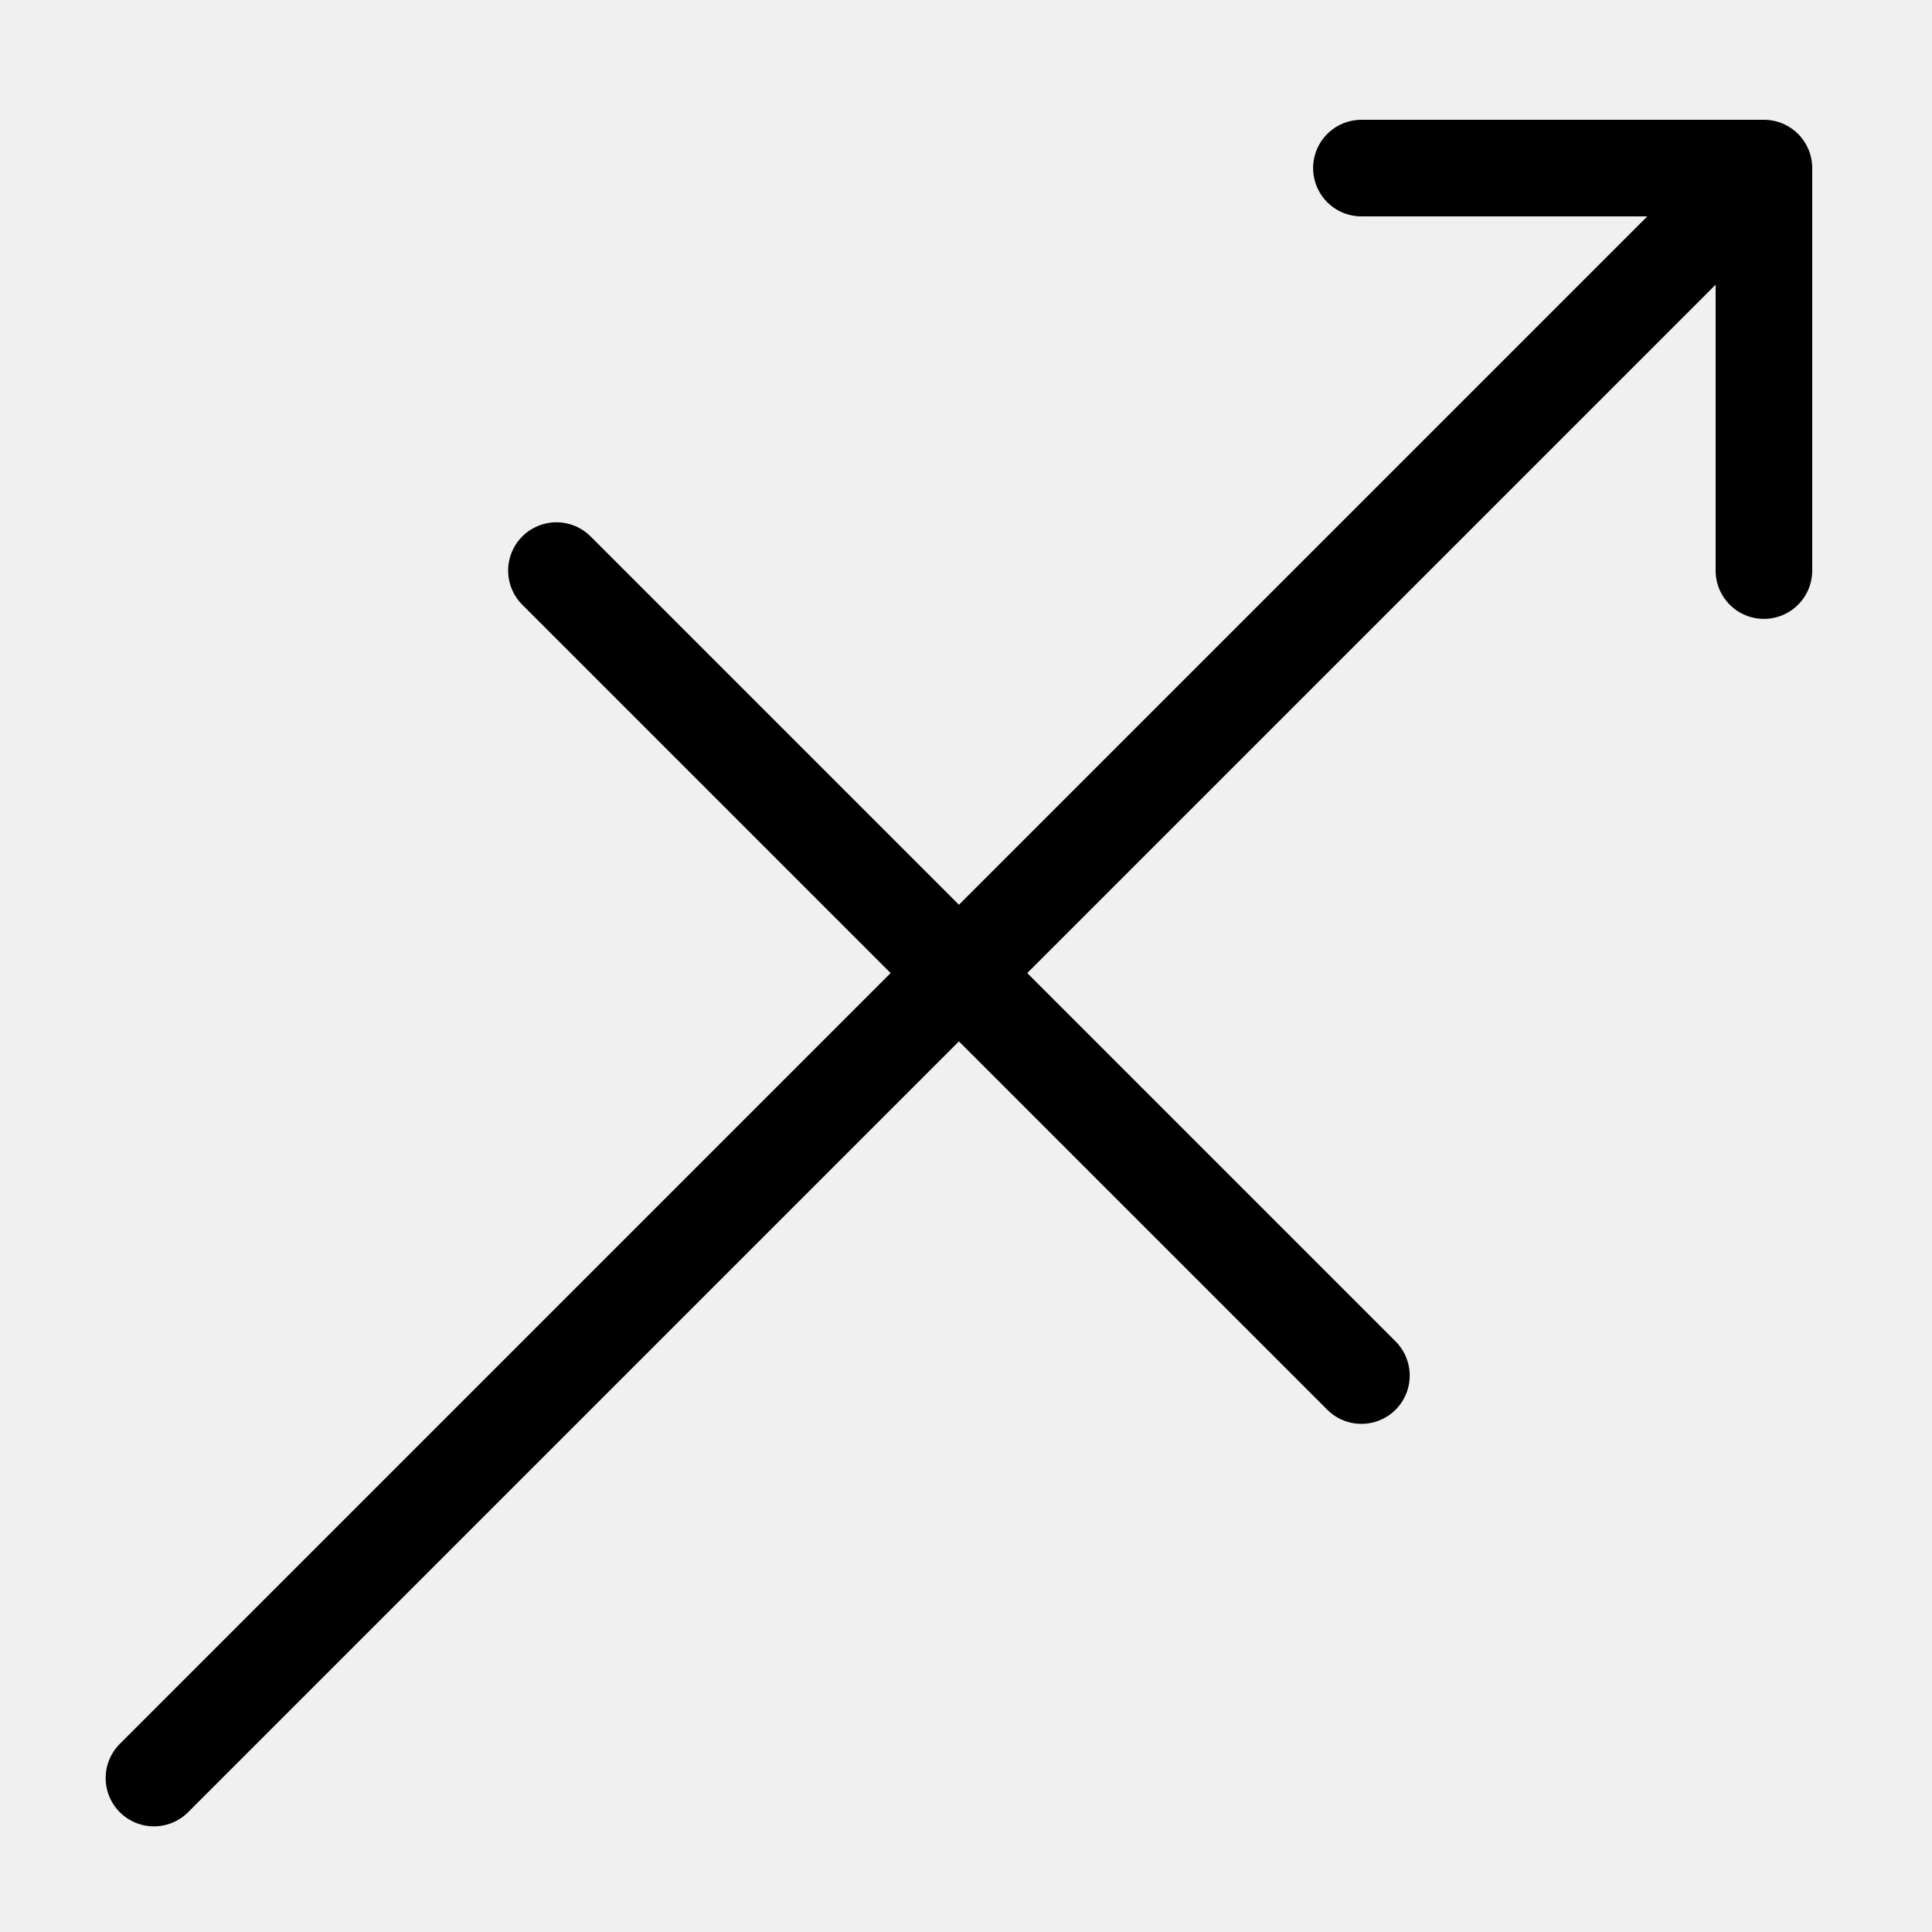
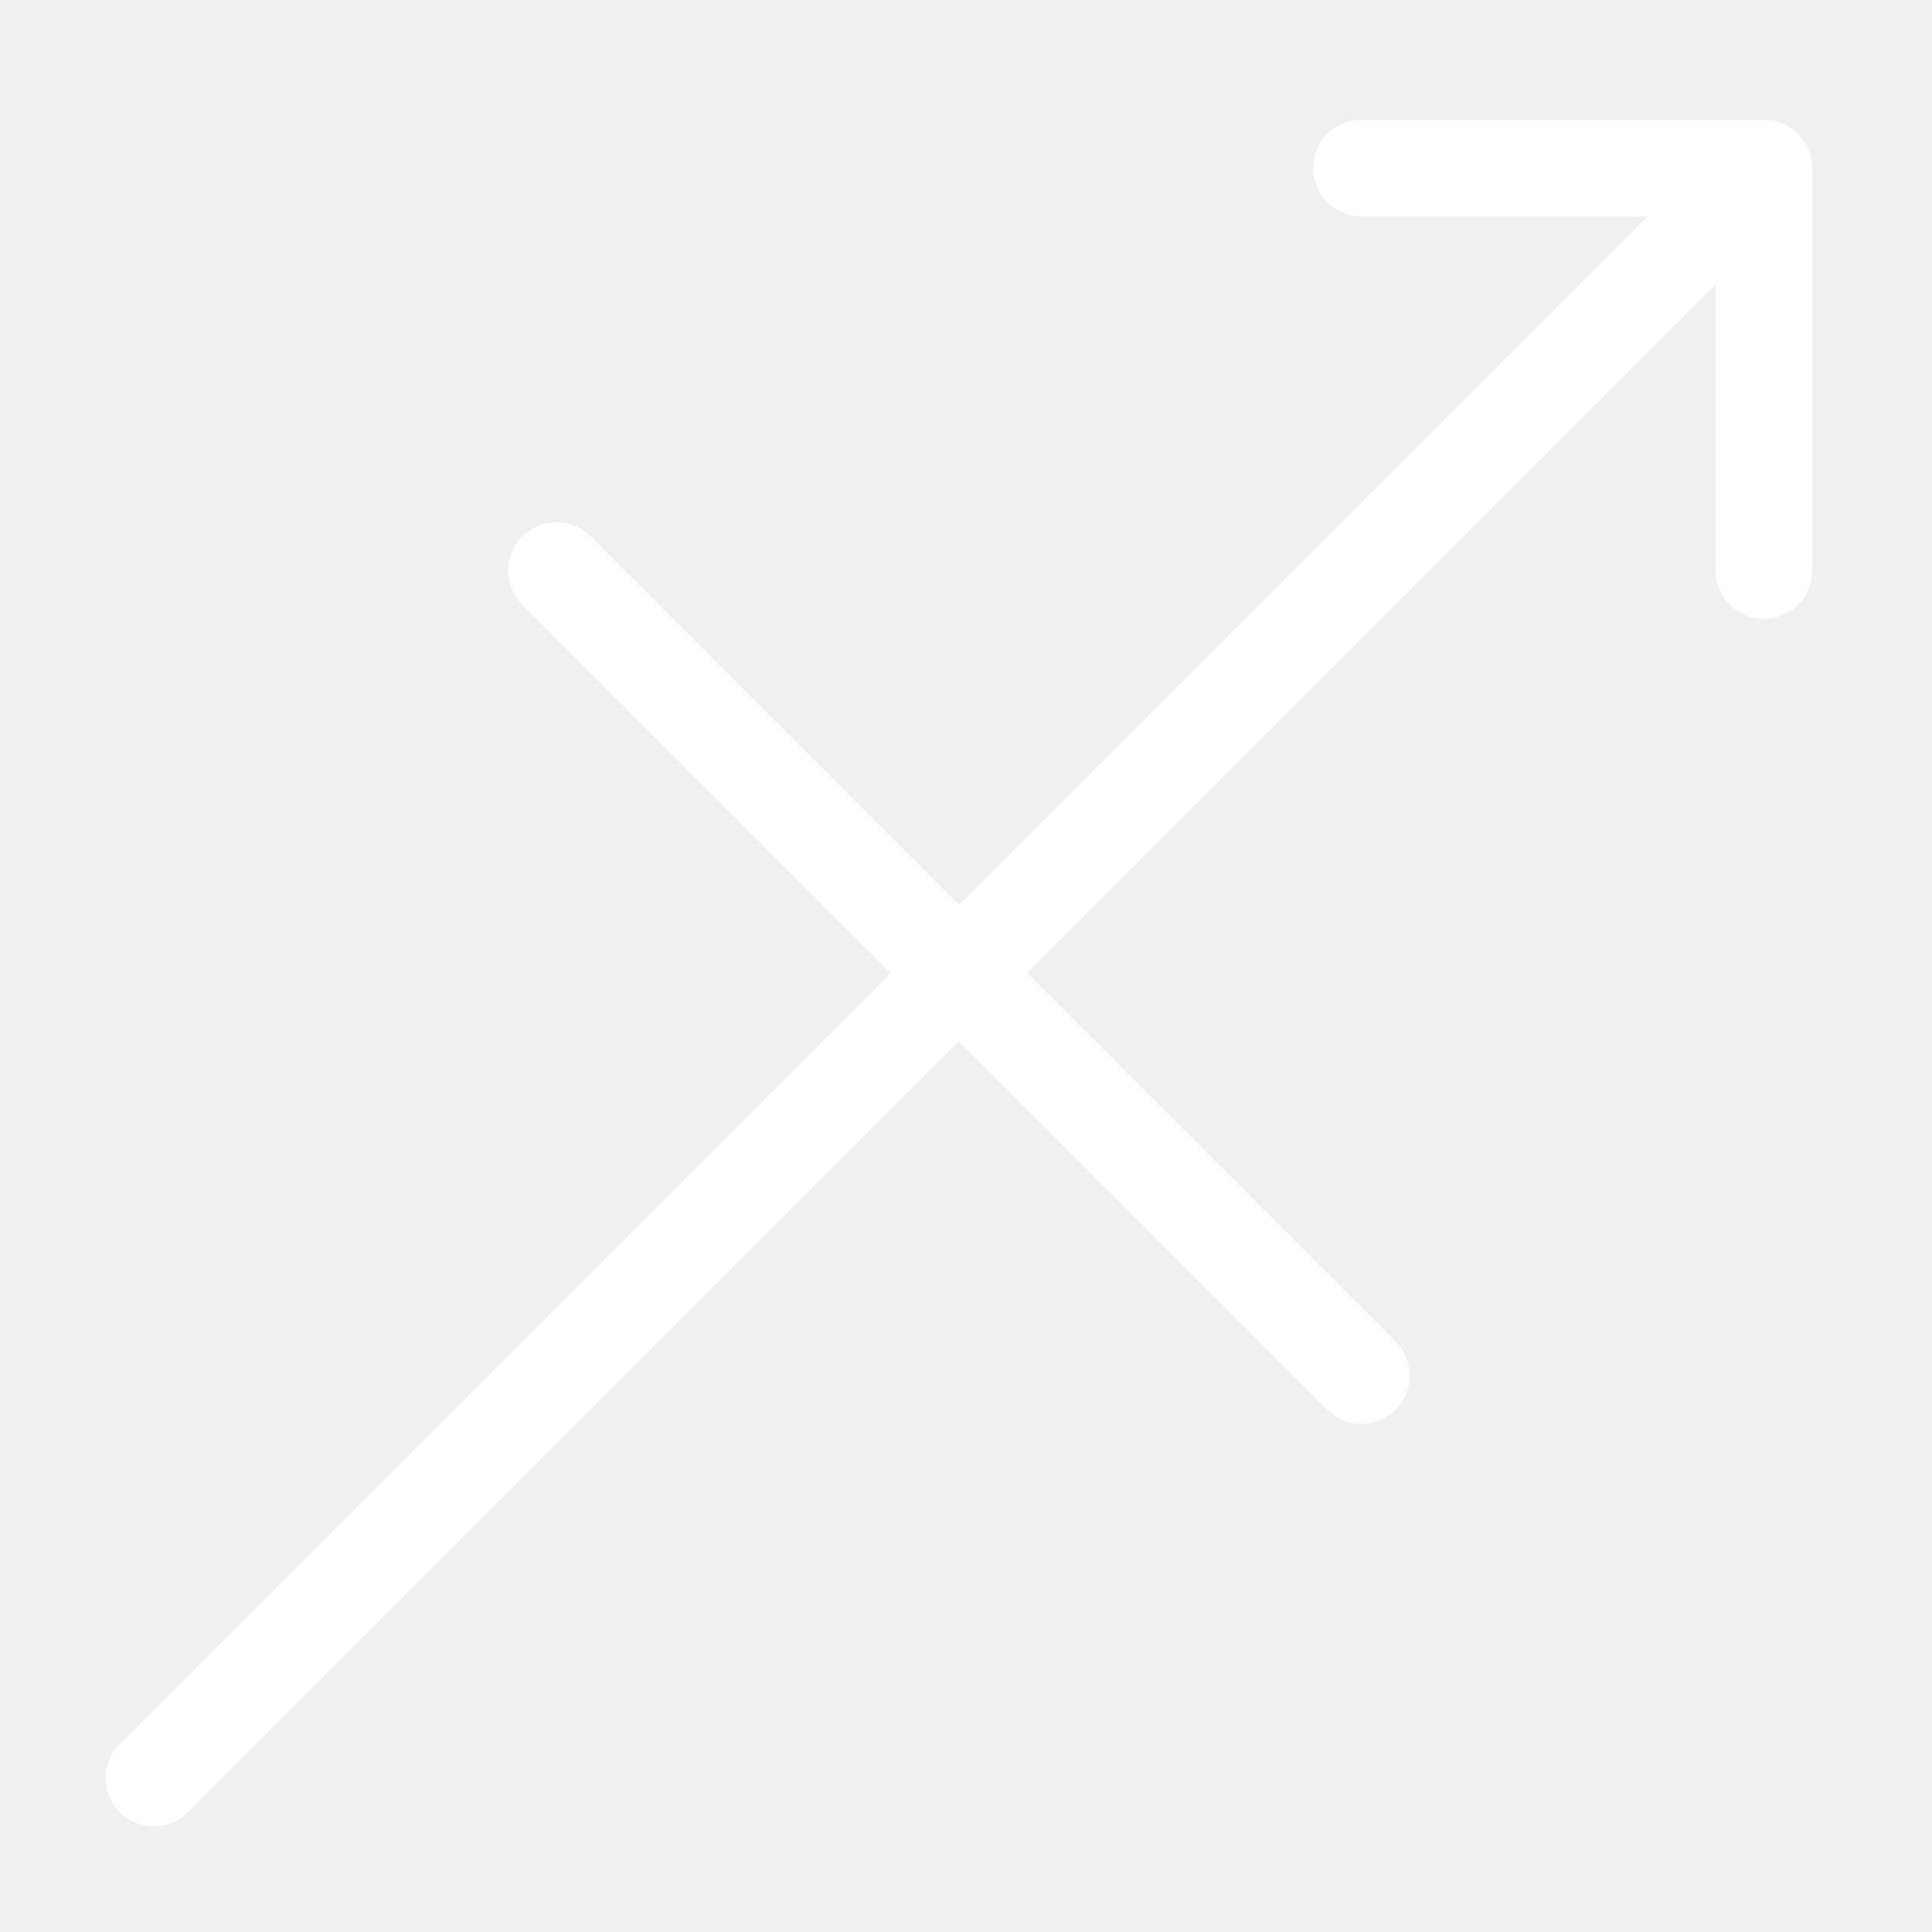
- <svg xmlns="http://www.w3.org/2000/svg" width="12pt" height="12pt" viewBox="0 0 12 12" version="1.1" id="svg9">
+ <svg xmlns="http://www.w3.org/2000/svg" style=" stroke:white" width="12pt" height="12pt" viewBox="0 0 12 12" version="1.1" id="svg9">
  <defs id="defs13">
    <clipPath id="clip1">
      <path d="M 0,6.699 H 73.699 V 80.398 H 0 Z m 0,0" id="path2-3" />
    </clipPath>
  </defs>
  <g id="g826">
-     <path style="fill:none;stroke:#000000;stroke-width:0.6;stroke-linecap:round;stroke-linejoin:round;stroke-miterlimit:4;stroke-dasharray:none;stroke-opacity:1" d="M 8.456,1.044 H 10.956 V 3.544" id="path7" />
+     <path style="fill:none;stroke-width:0.6;stroke-linecap:round;stroke-linejoin:round;stroke-miterlimit:4;stroke-dasharray:none;stroke-opacity:1" d="M 8.456,1.044 H 10.956 V 3.544" id="path7" />
    <g transform="matrix(0.14925,0,0,0.14925,-0.0436674,0.04420056)" style="clip-rule:nonzero;stroke-width:4.02;stroke-miterlimit:4;stroke-dasharray:none;stroke-linejoin:round;stroke-linecap:round" clip-path="url(#clip1)" id="g13">
-       <path style="fill:none;stroke:#000000;stroke-width:40.201;stroke-linecap:round;stroke-linejoin:round;stroke-miterlimit:4;stroke-dasharray:none;stroke-opacity:1" d="M 66.992,67.008 736.992,737.008" transform="matrix(0.1,0,0,-0.1,0,80.4)" id="path9" />
-       <path style="fill:none;stroke:#000000;stroke-width:40.201;stroke-linecap:round;stroke-linejoin:round;stroke-miterlimit:4;stroke-dasharray:none;stroke-opacity:1" d="m 234.492,569.508 335,-335" transform="matrix(0.1,0,0,-0.1,0,80.4)" id="path11" />
+       <path style="fill:none;stroke-width:40.201;stroke-linecap:round;stroke-linejoin:round;stroke-miterlimit:4;stroke-dasharray:none;stroke-opacity:1" d="M 66.992,67.008 736.992,737.008" transform="matrix(0.1,0,0,-0.1,0,80.4)" id="path9" />
+       <path style="fill:none;stroke-width:40.201;stroke-linecap:round;stroke-linejoin:round;stroke-miterlimit:4;stroke-dasharray:none;stroke-opacity:1" d="m 234.492,569.508 335,-335" transform="matrix(0.1,0,0,-0.1,0,80.4)" id="path11" />
    </g>
  </g>
</svg>
